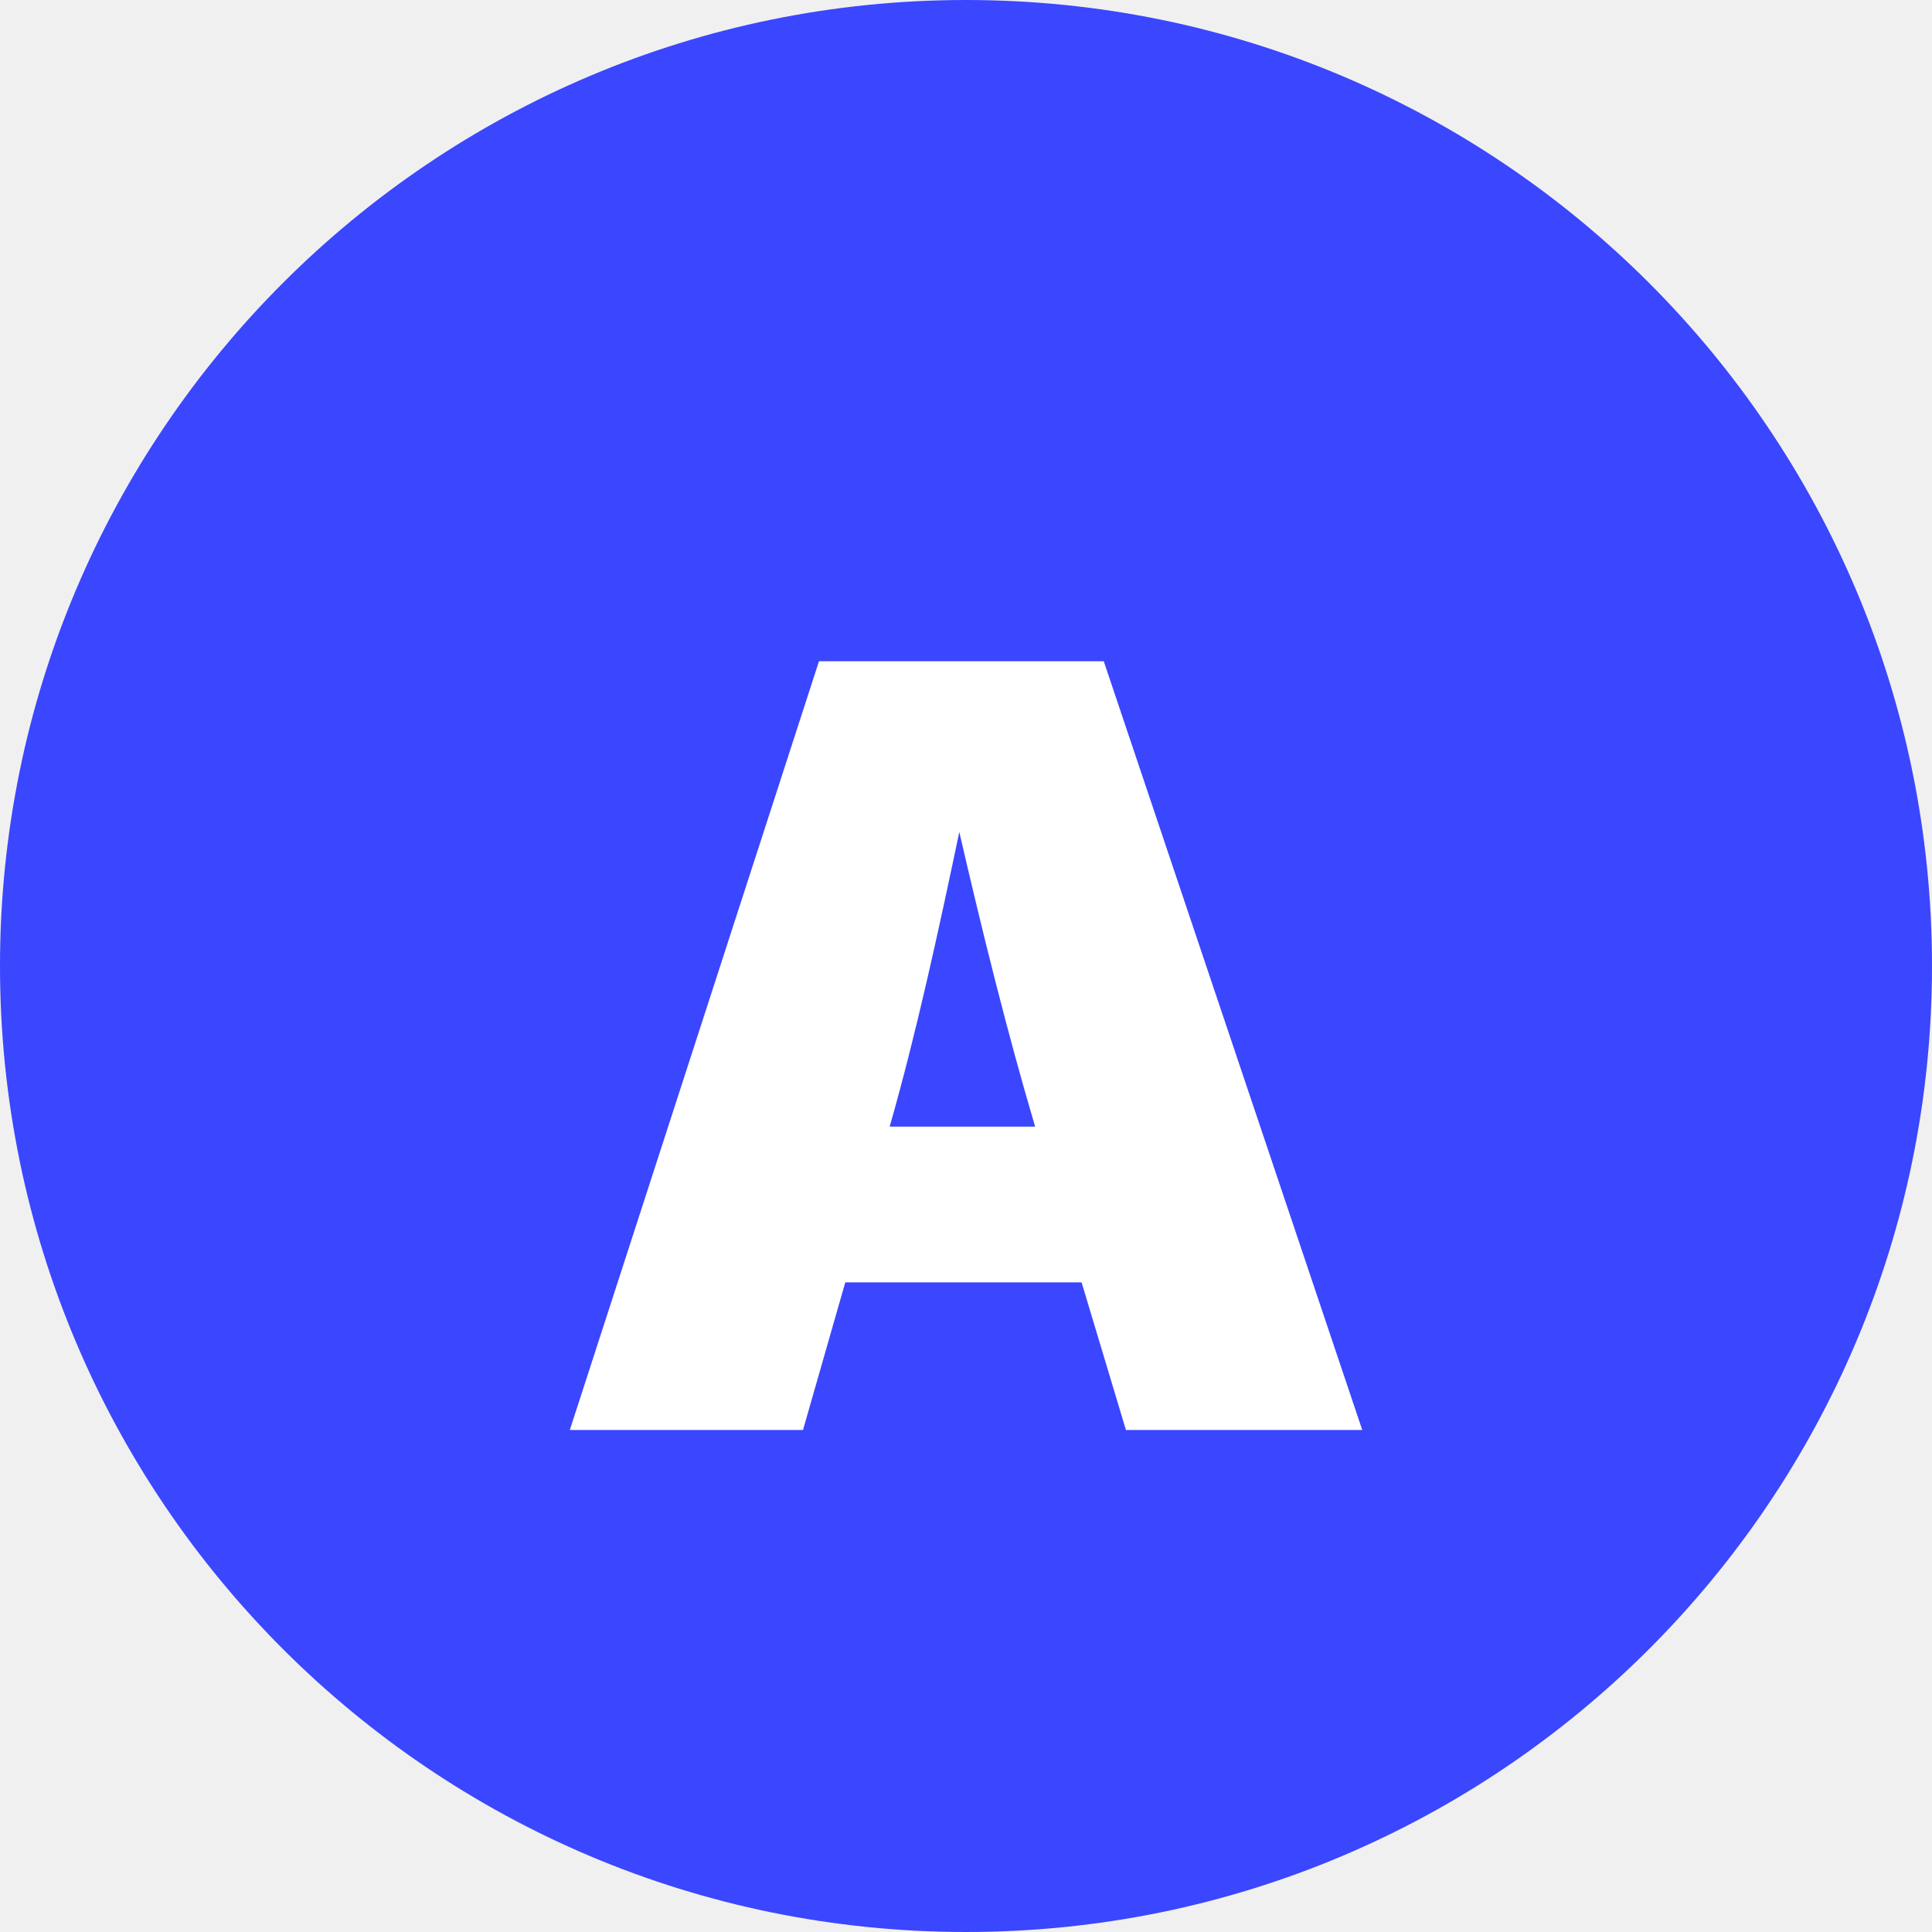
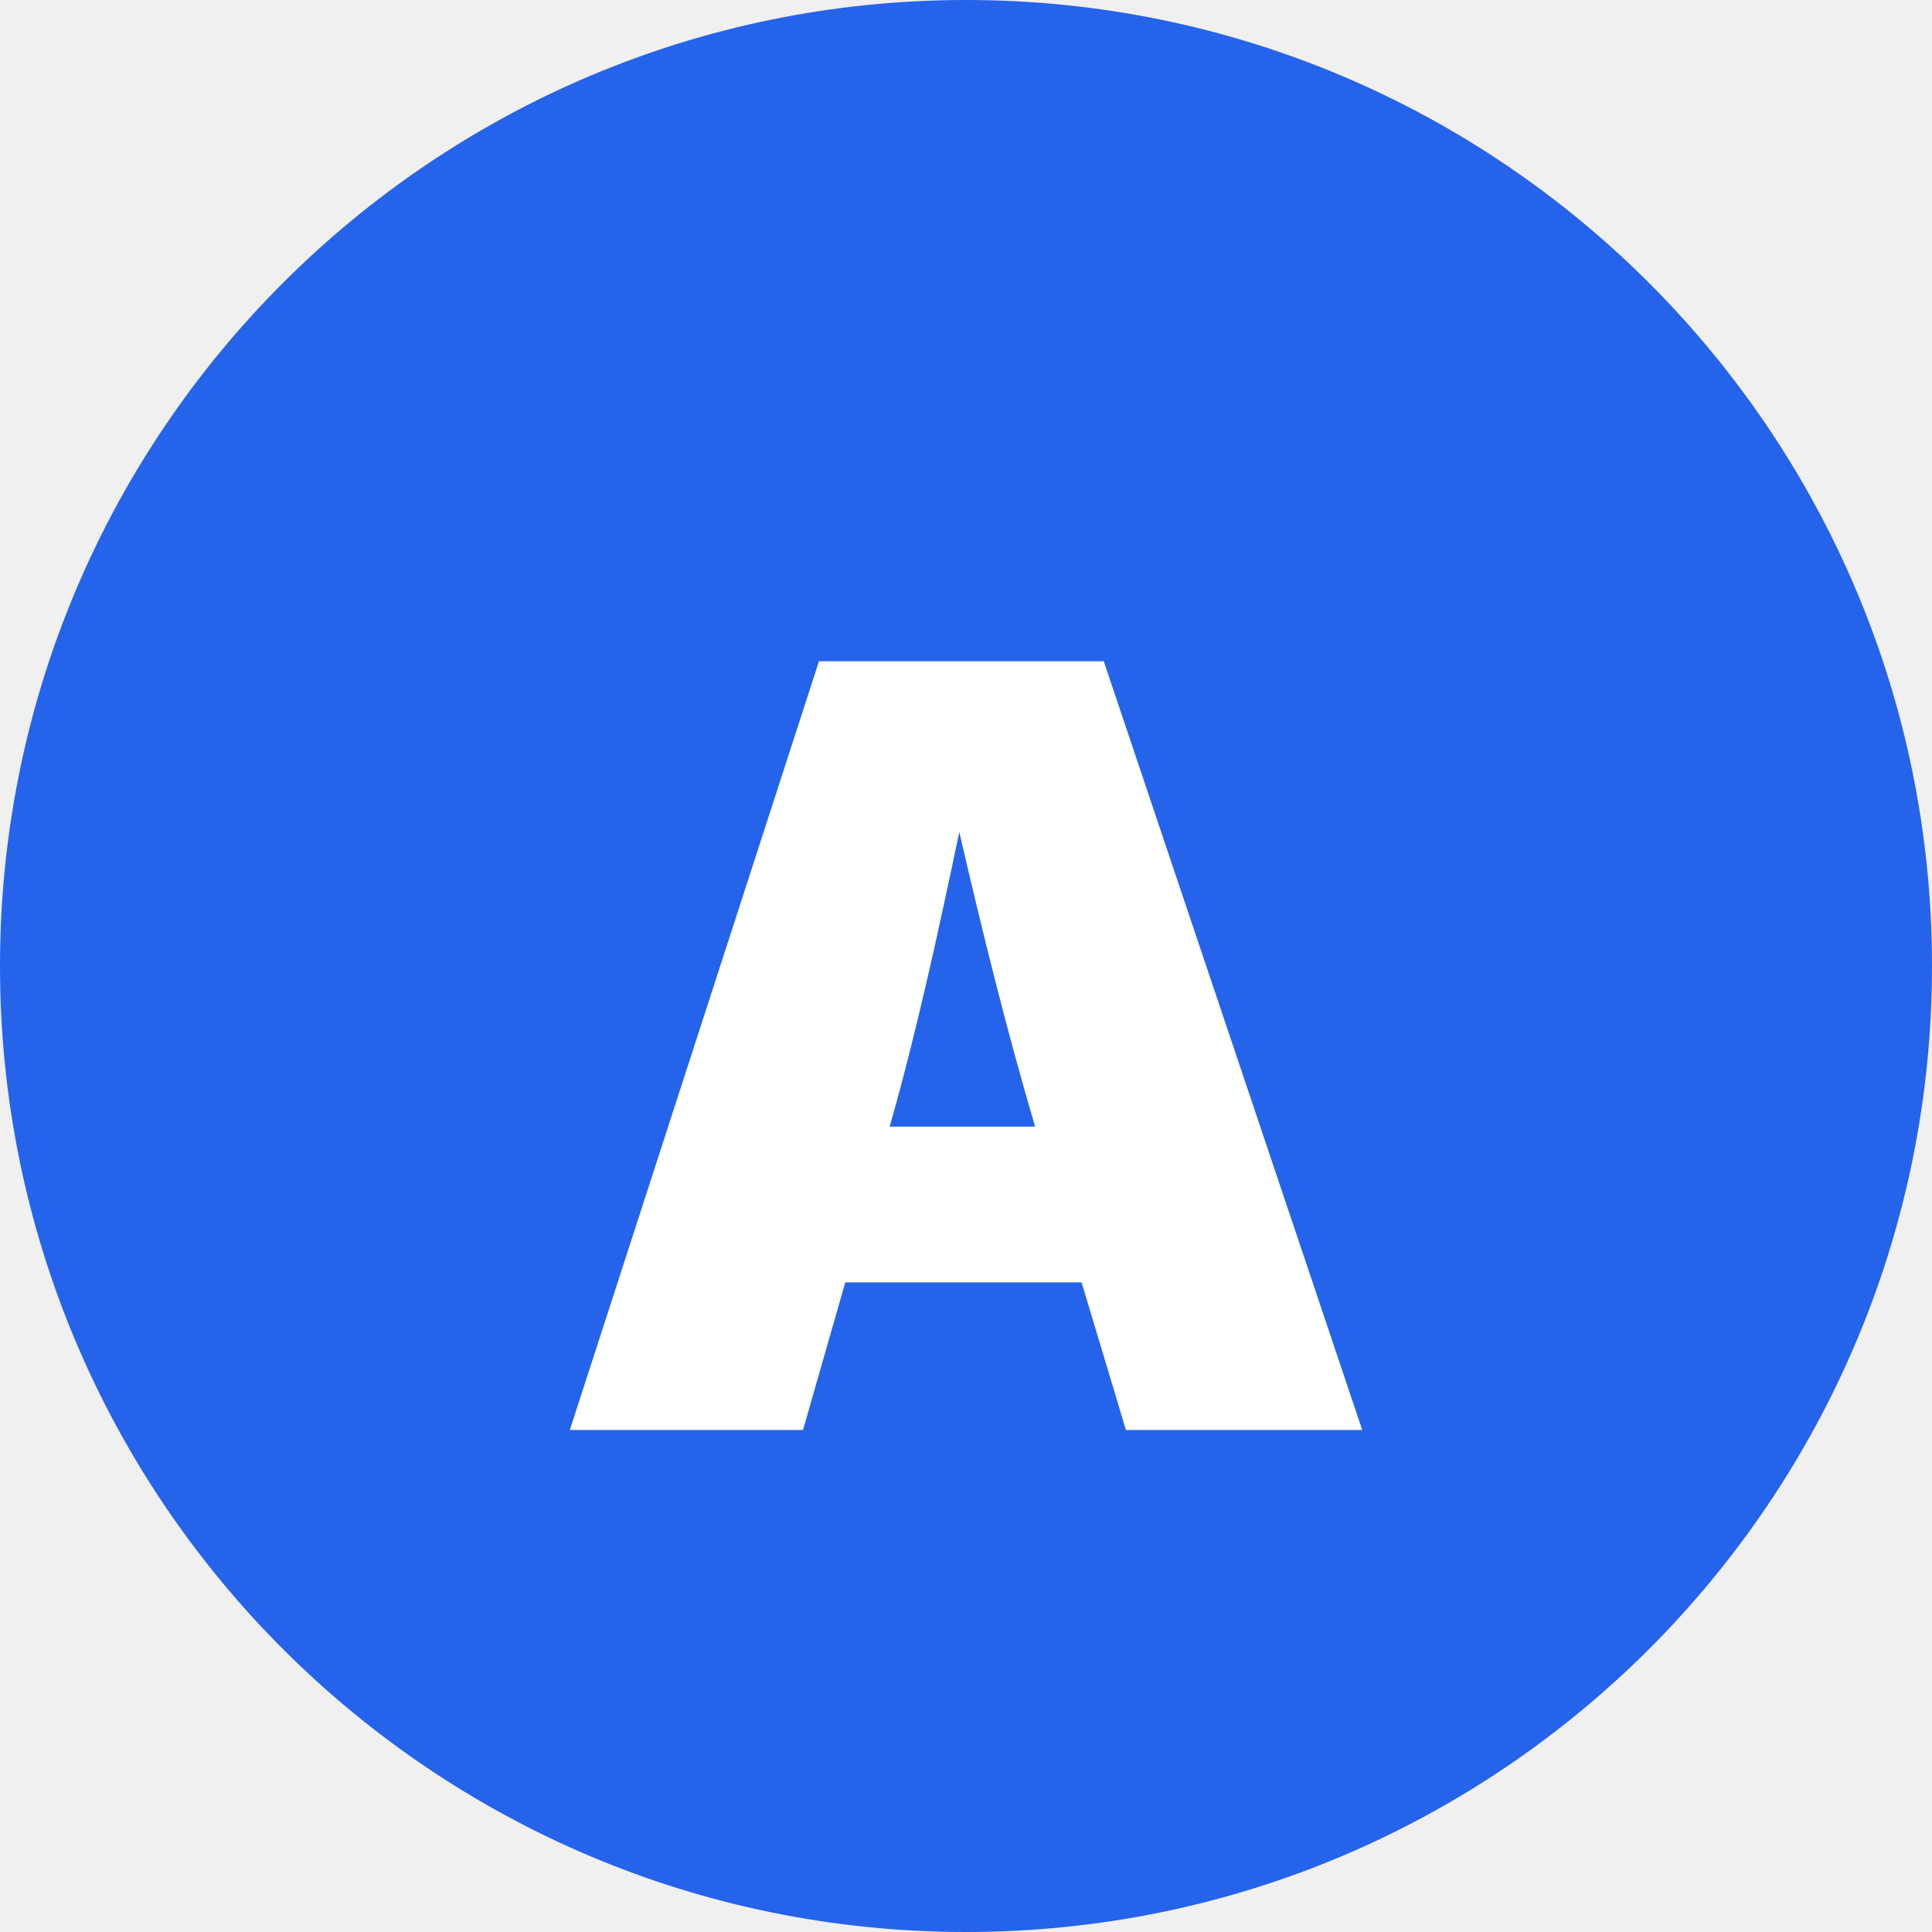
<svg xmlns="http://www.w3.org/2000/svg" width="512" height="512" viewBox="0 0 512 512" fill="none">
-   <circle cx="256" cy="256" r="256" fill="#3b46ff" />
+   <circle cx="256" cy="256" r="256" fill="#2563eb" />
  <text x="50%" y="53%" dominant-baseline="middle" text-anchor="middle" fill="white" font-family="system-ui, -apple-system, sans-serif" font-weight="900" font-size="280">
    A
  </text>
</svg>
